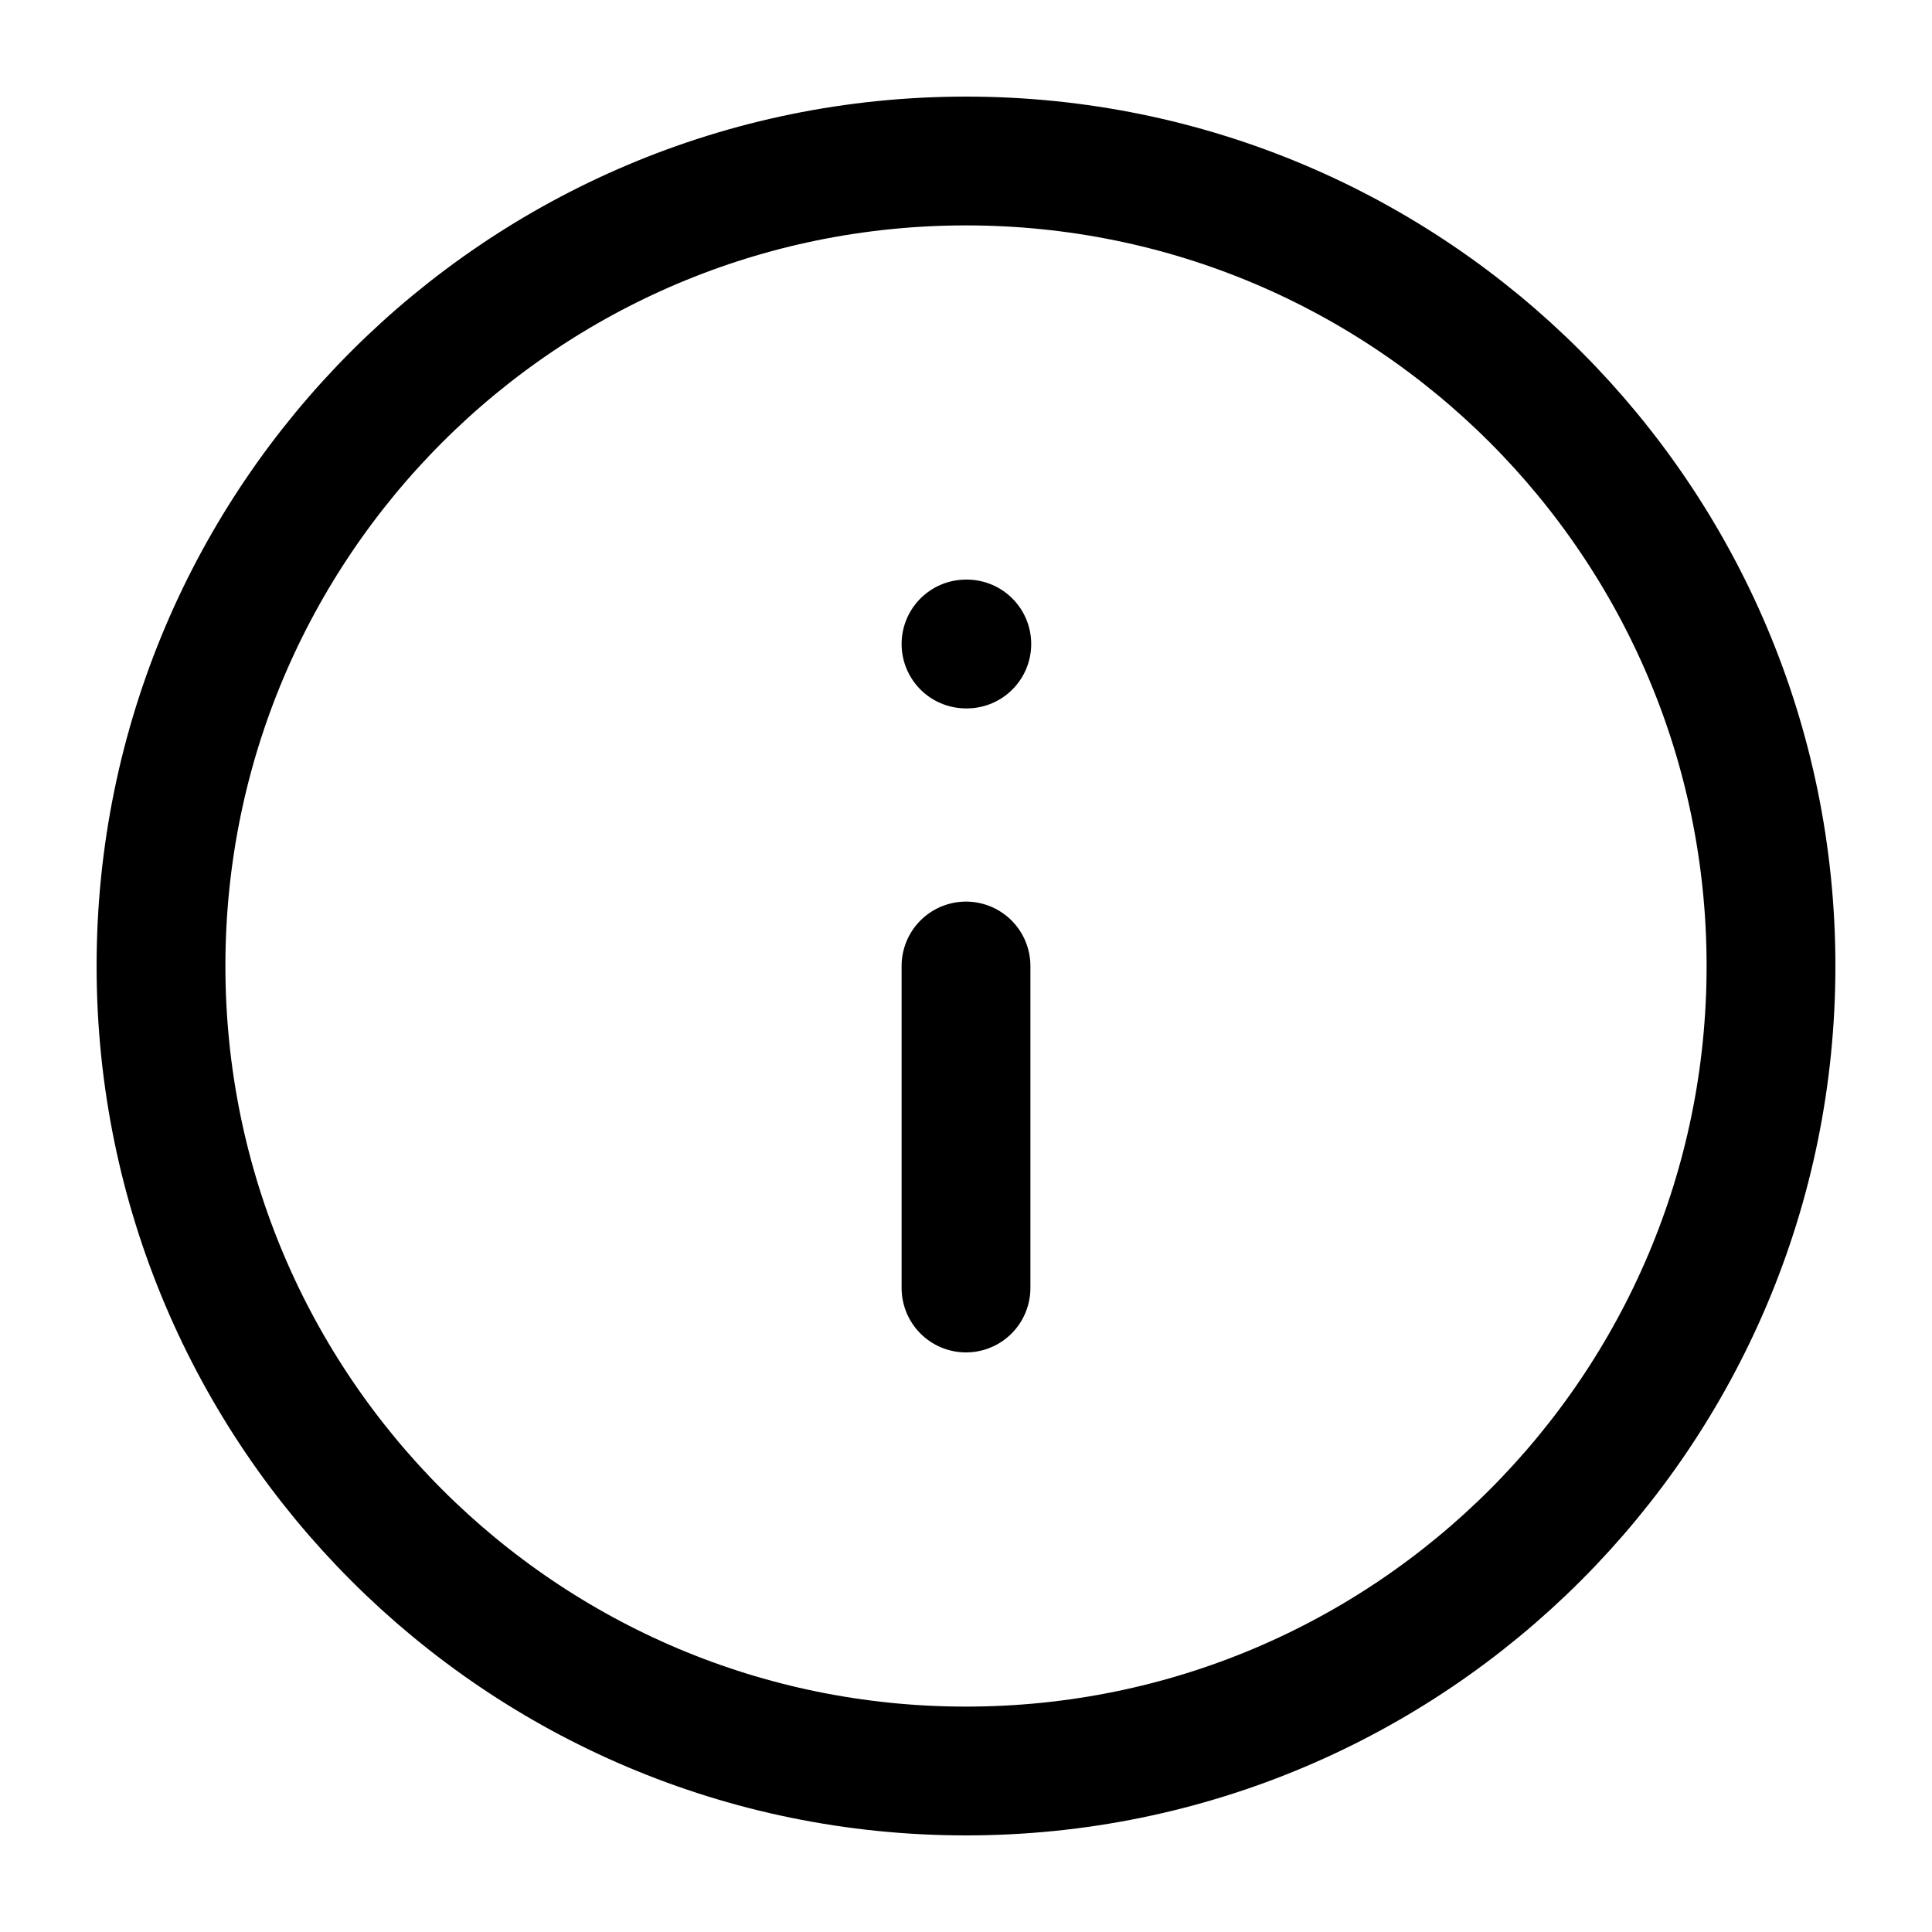
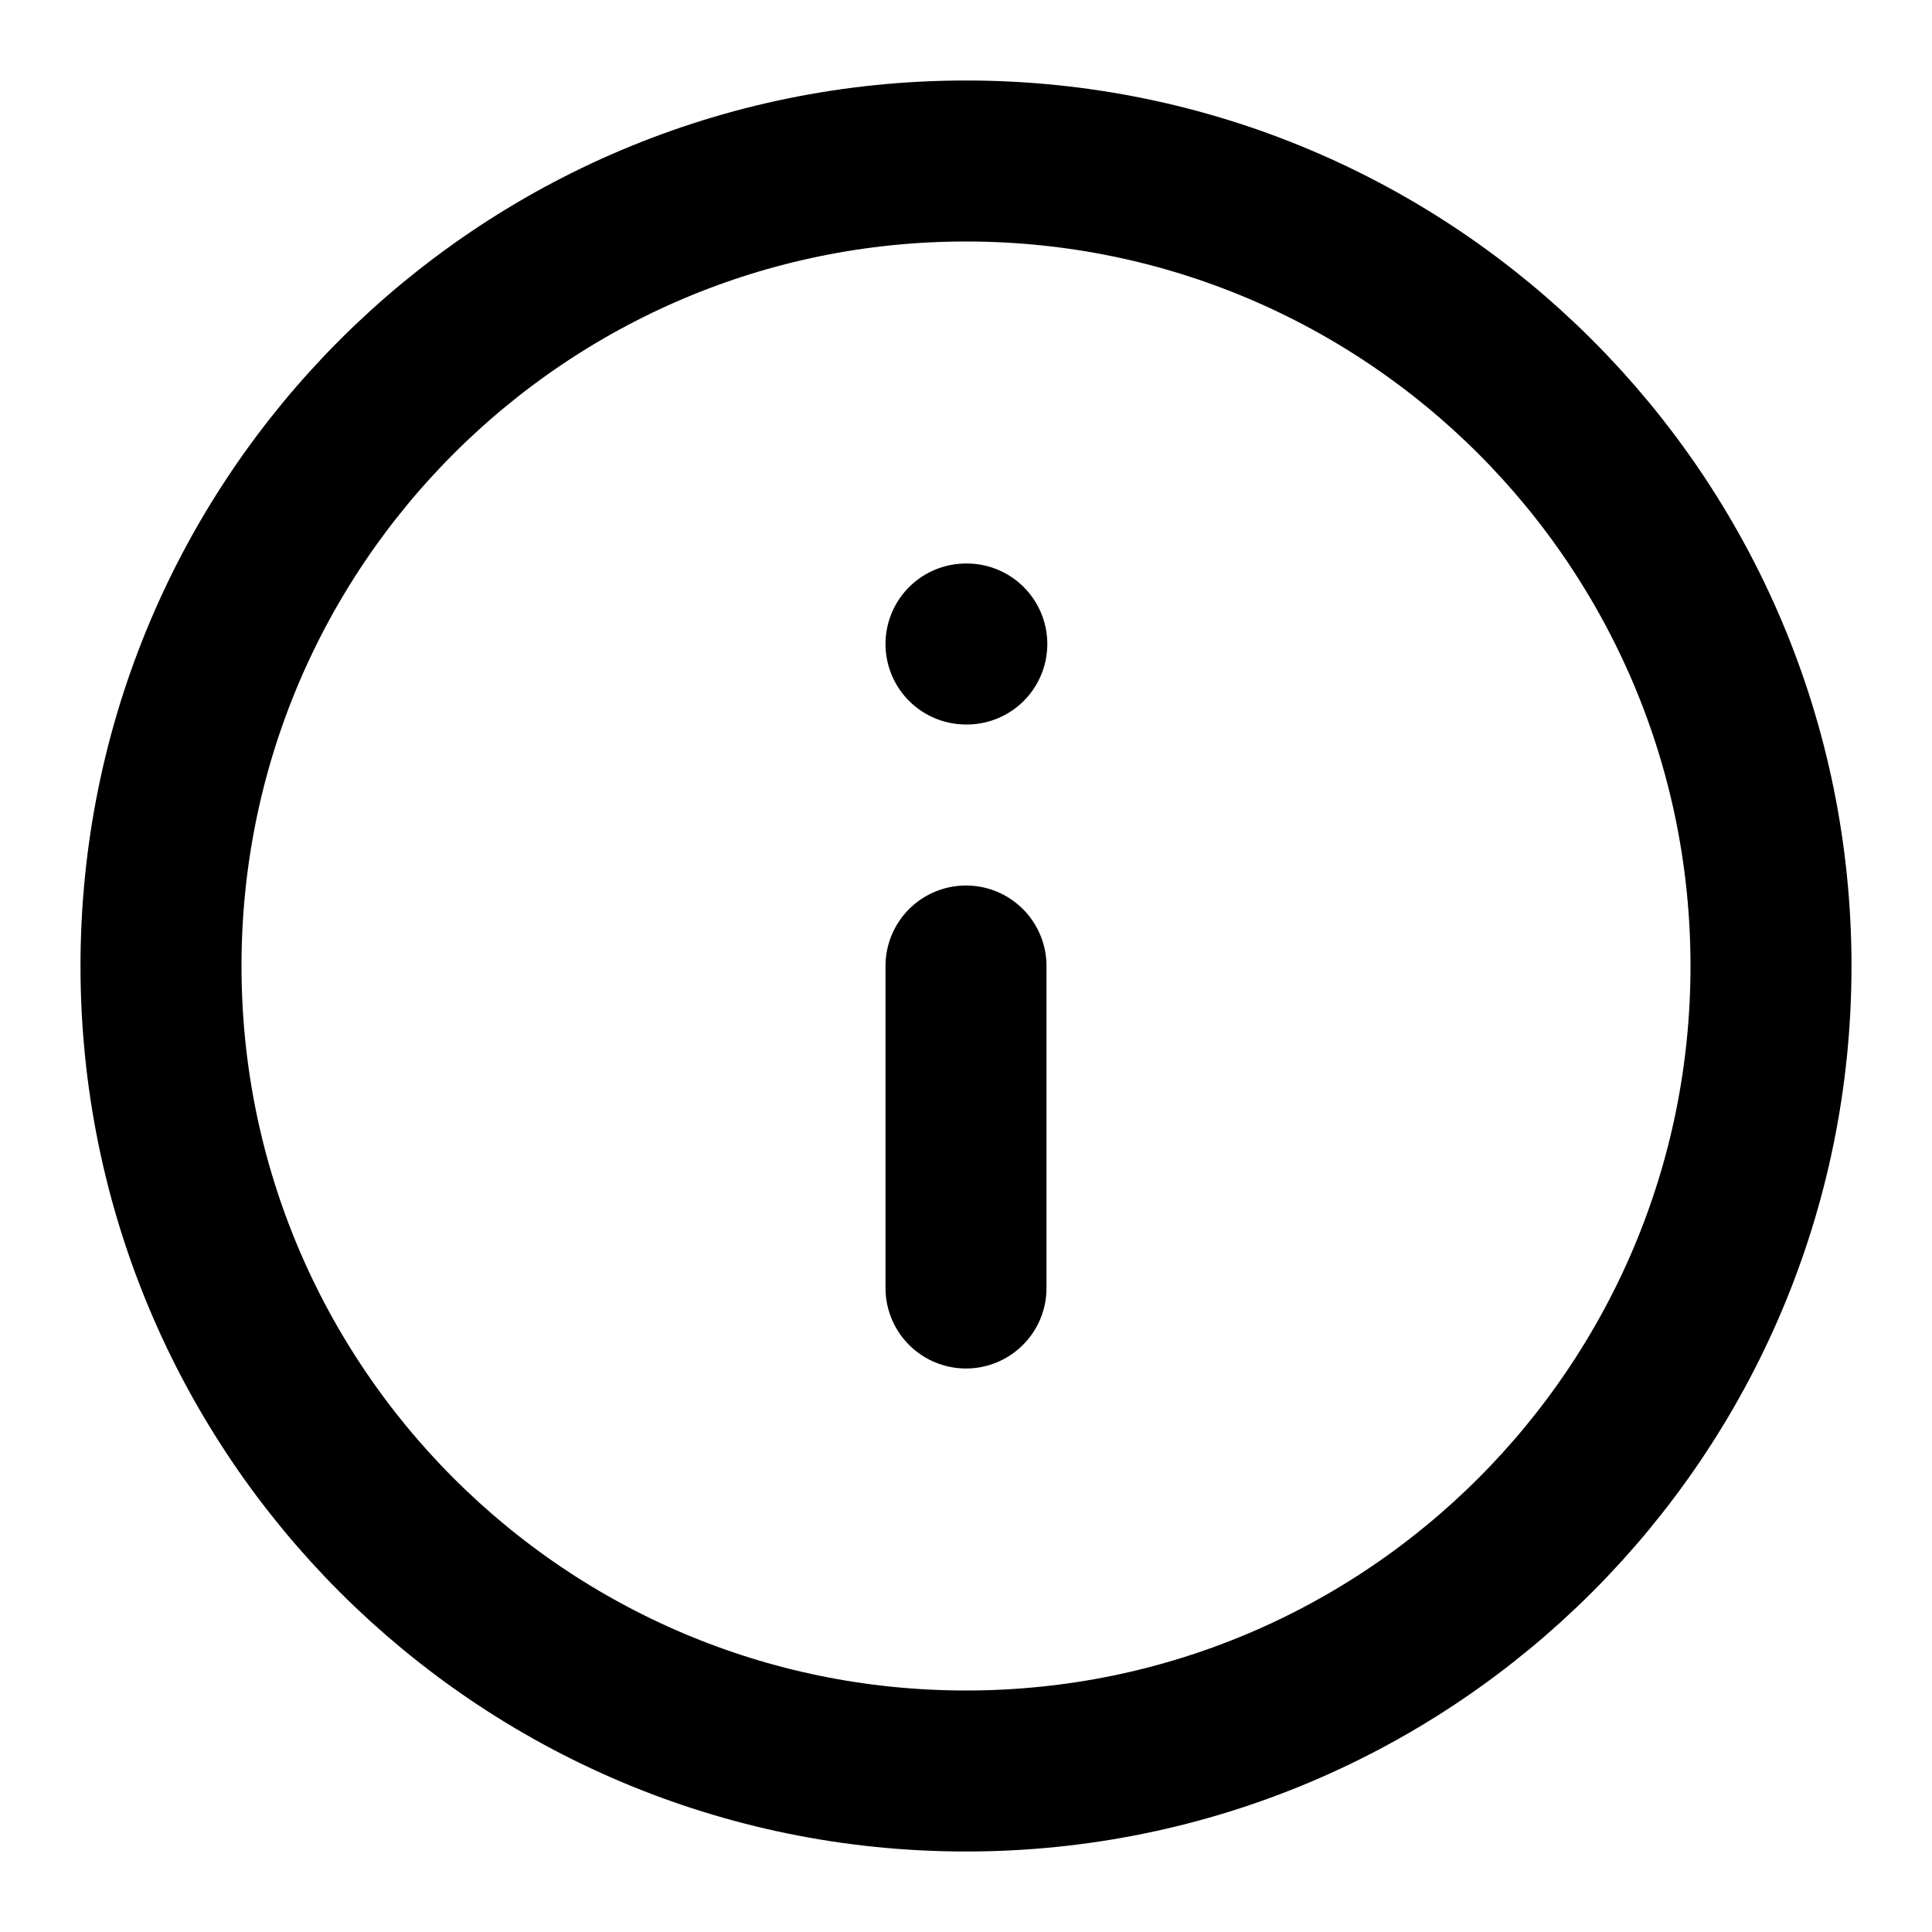
- <svg xmlns="http://www.w3.org/2000/svg" fill="none" stroke="#000" stroke-width="1.6" stroke-linecap="round" stroke-linejoin="round" viewBox="0 0 24 24">
+ <svg xmlns="http://www.w3.org/2000/svg" fill="none" stroke="#000" stroke-width="2" stroke-linecap="round" stroke-linejoin="round" viewBox="0 0 24 24">
  <circle cx="12" cy="12" r="10" />
-   <path d="M12 16v-4M12 8h.01" />
+   <path d="M12 16v-4" />
+   <path d="M12 8h.01" />
</svg>
